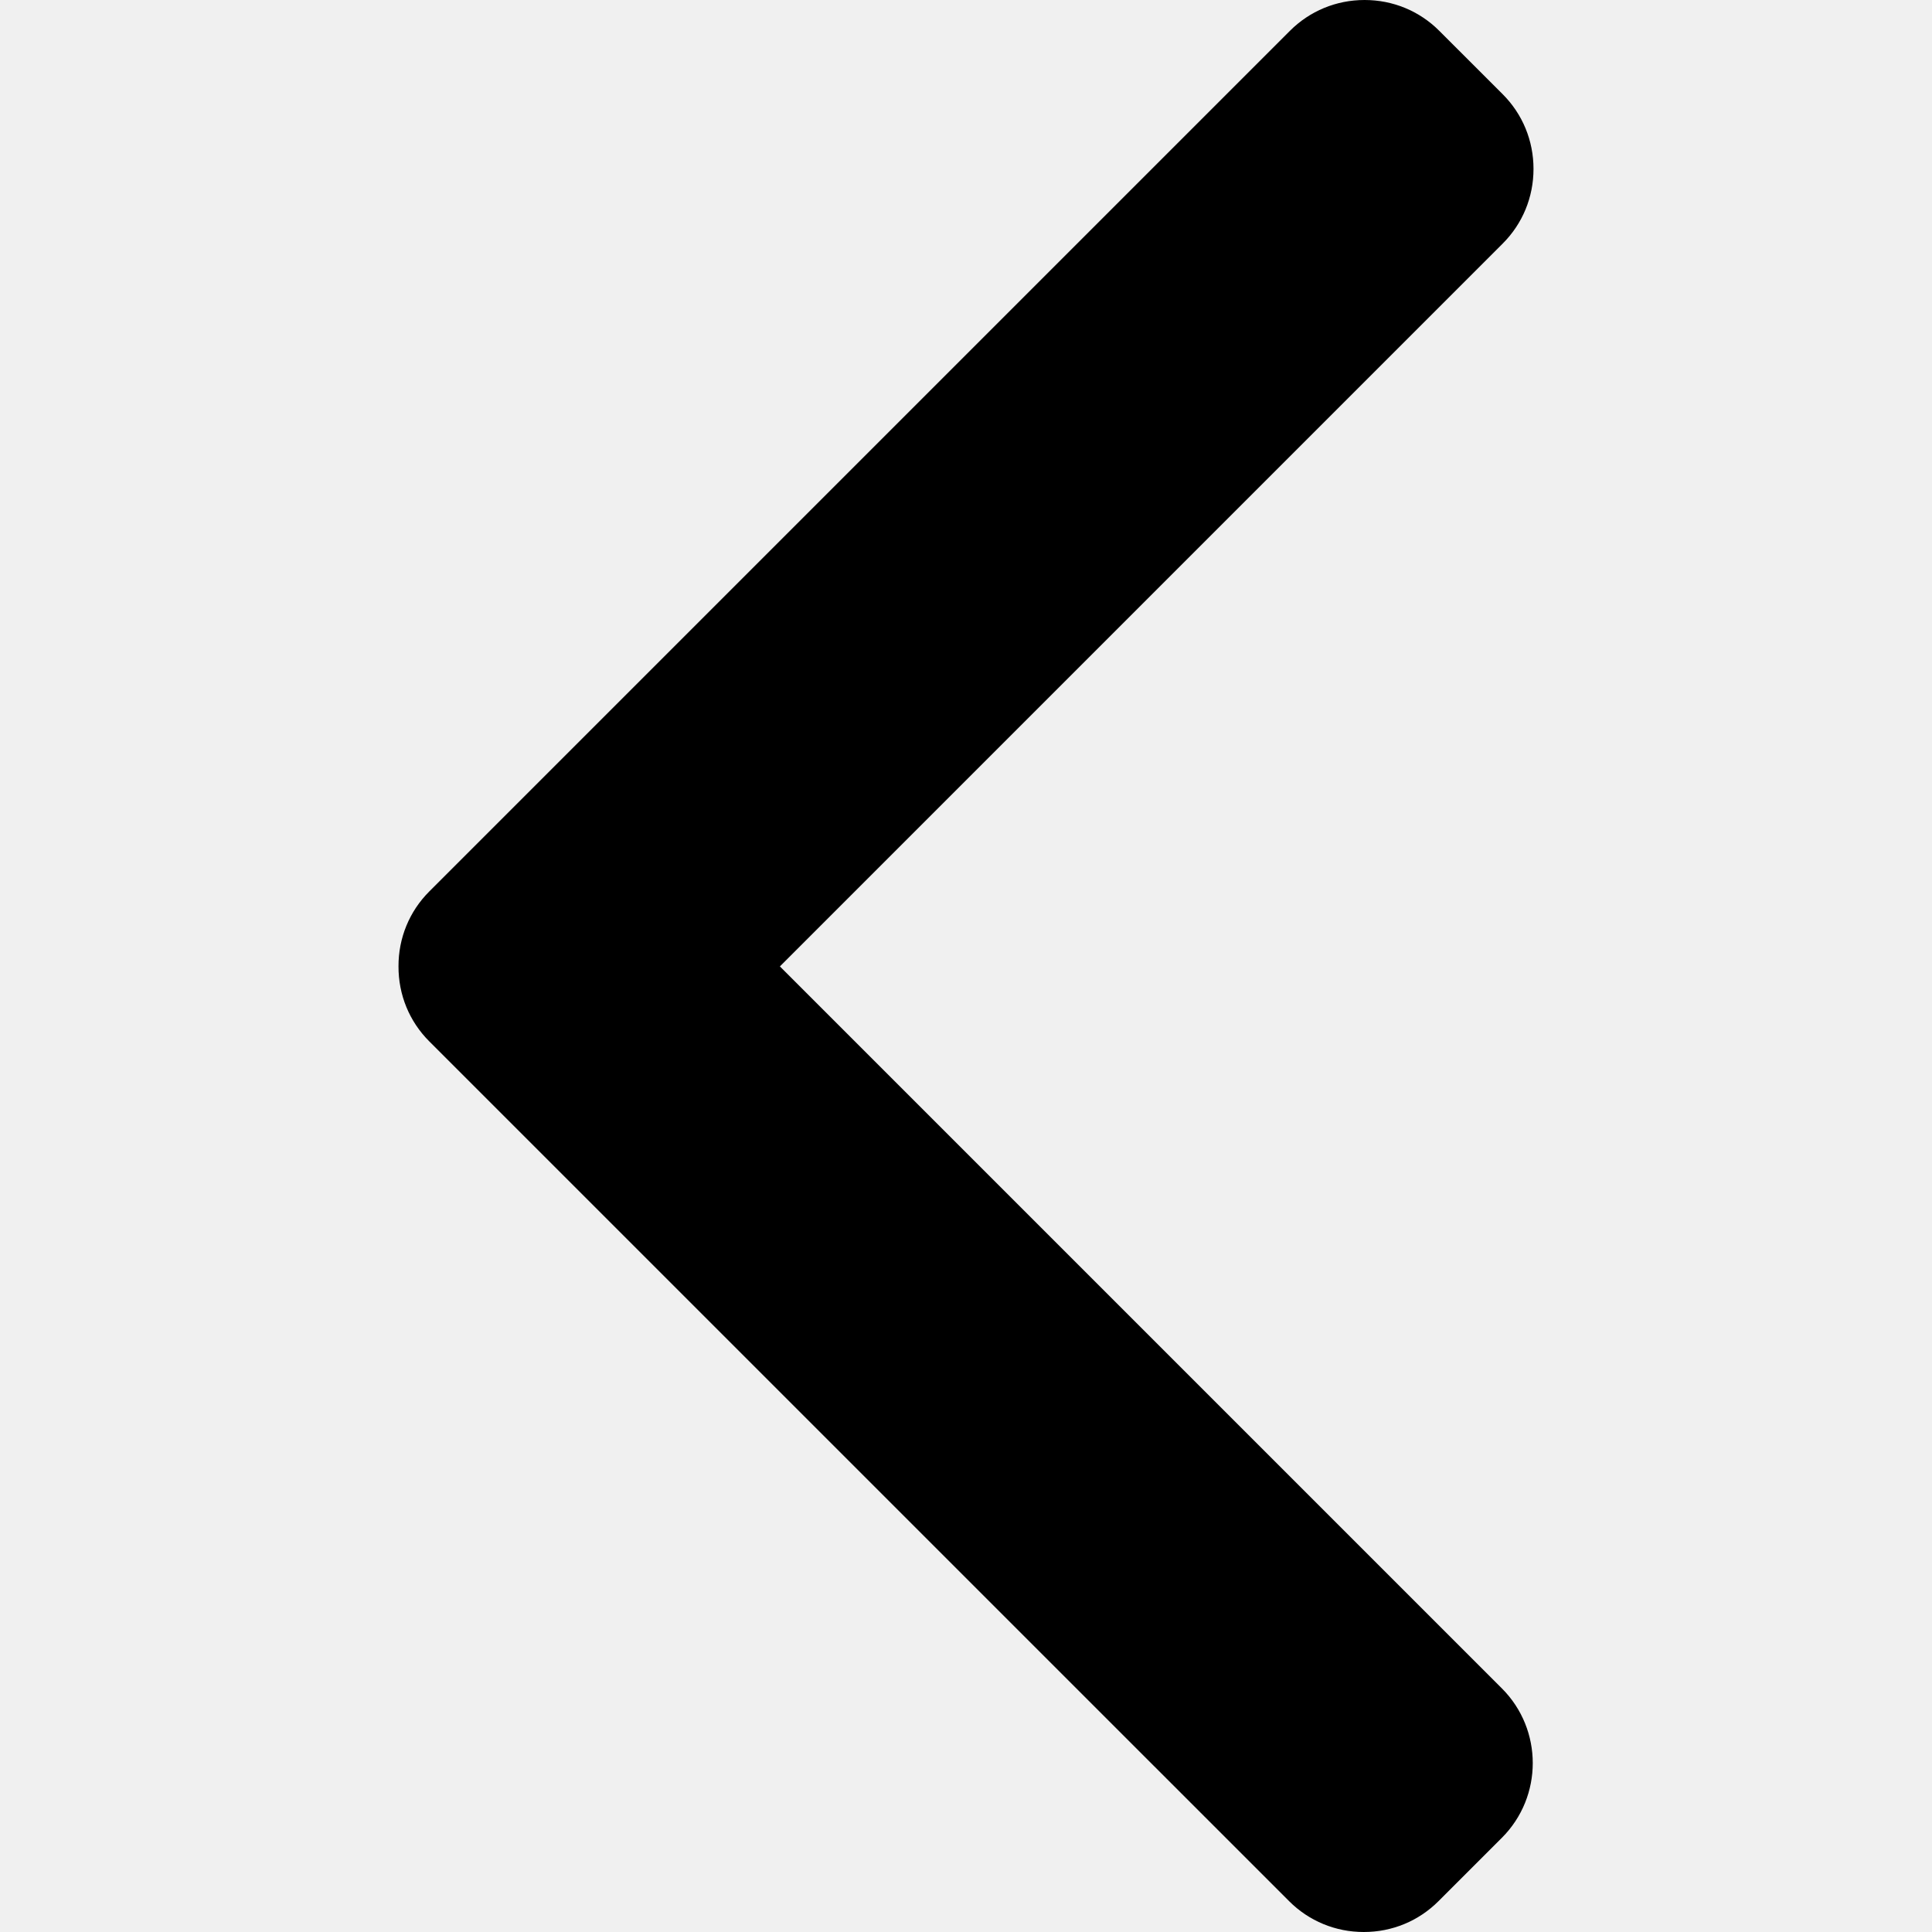
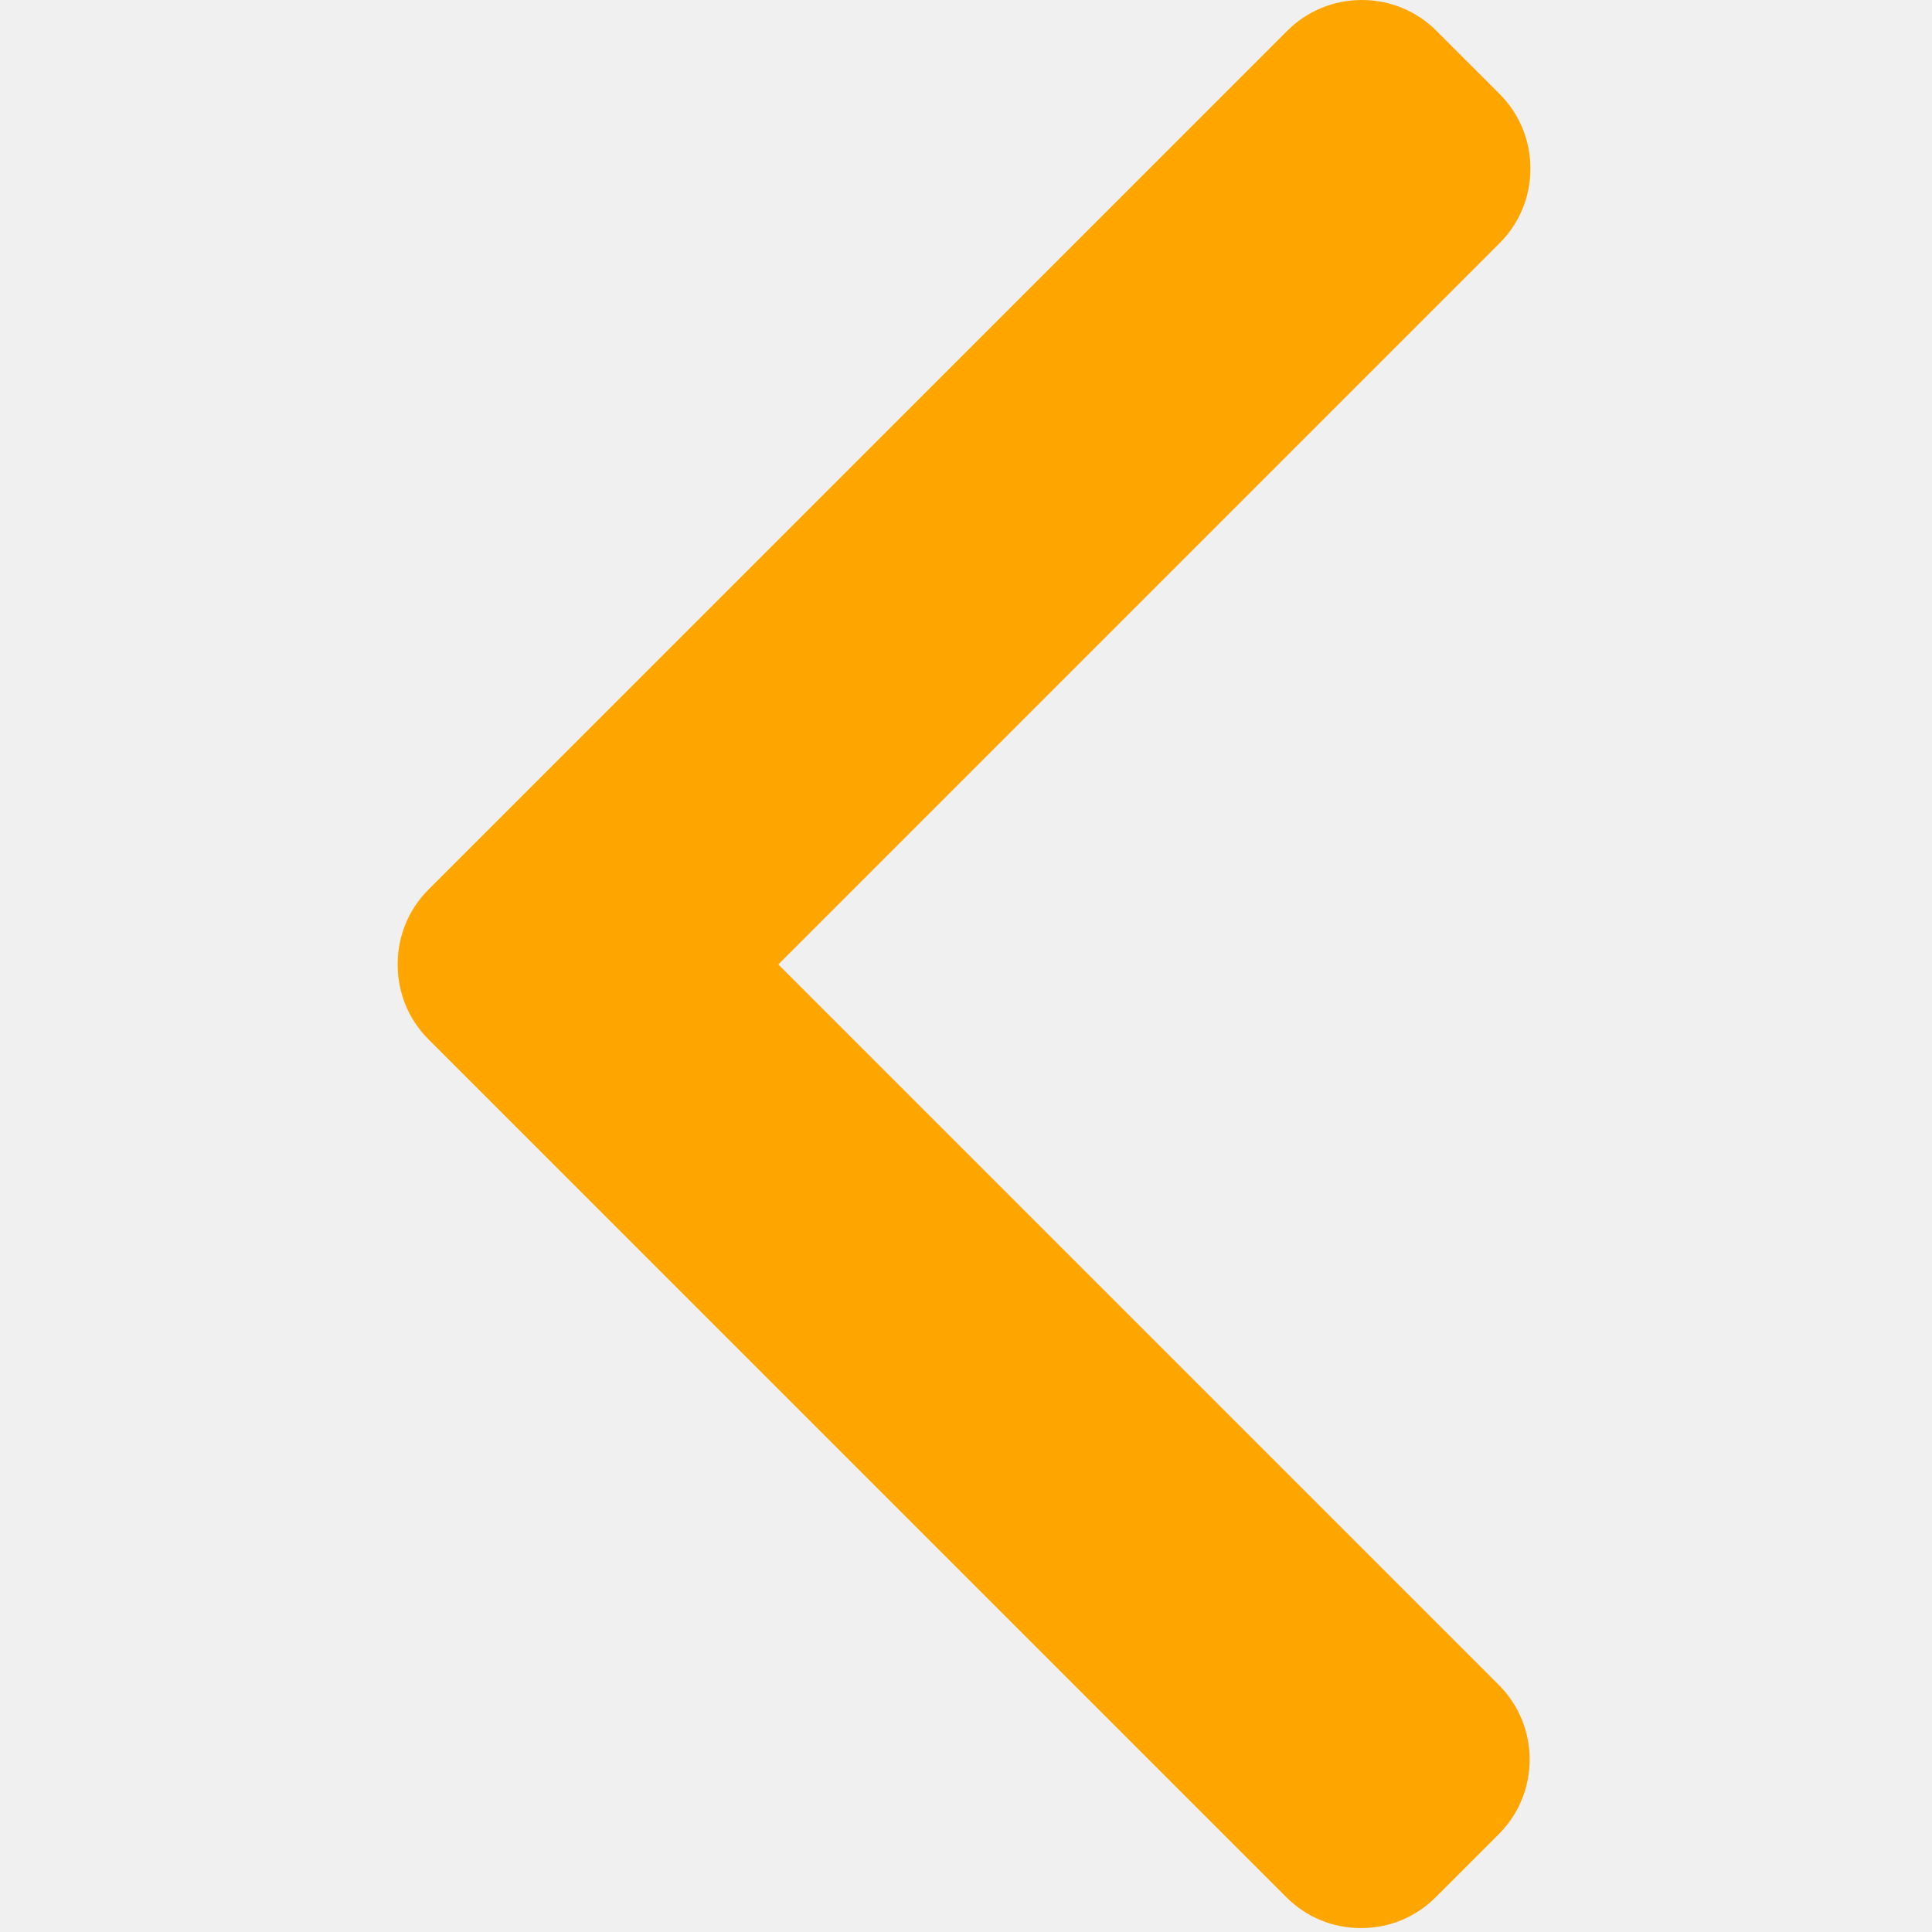
- <svg xmlns="http://www.w3.org/2000/svg" version="1.1" id="Layer_1" x="0px" y="0px" viewBox="0 0 492 492" style="color:rgb(255,255,255) ;" xml:space="preserve">
-   <g>
-     <g>
-       <path d="M198.608,246.104L382.664,62.04c5.068-5.056,7.856-11.816,7.856-19.024c0-7.212-2.788-13.968-7.856-19.032l-16.128-16.12    C361.476,2.792,354.712,0,347.504,0s-13.964,2.792-19.028,7.864L109.328,227.008c-5.084,5.08-7.868,11.868-7.848,19.084    c-0.02,7.248,2.76,14.028,7.848,19.112l218.944,218.932c5.064,5.072,11.82,7.864,19.032,7.864c7.208,0,13.964-2.792,19.032-7.864    l16.124-16.12c10.492-10.492,10.492-27.572,0-38.06L198.608,246.104z" />
-     </g>
+ <svg xmlns="http://www.w3.org/2000/svg" width="493" height="493" viewBox="0 0 493 493" fill="none">
+   <g clip-path="url(#clip0)">
+     <path d="M109.327 265.201L328.275 484.145C333.339 489.213 340.099 492.005 347.307 492.005C354.515 492.005 361.275 489.213 366.339 484.145L382.463 468.025C392.955 457.521 392.955 440.449 382.463 429.961L198.607 246.105L382.667 62.045C387.731 56.977 390.527 50.221 390.527 43.017C390.527 35.805 387.731 29.049 382.667 23.977L366.543 7.861C361.475 2.793 354.719 0.001 347.511 0.001C340.303 0.001 333.543 2.793 328.479 7.861L109.327 227.005C104.251 232.089 101.463 238.877 101.479 246.093C101.463 253.337 104.251 260.121 109.327 265.201Z" fill="#FFA500" />
  </g>
-   <g>
- </g>
-   <g>
- </g>
-   <g>
- </g>
-   <g>
- </g>
-   <g>
- </g>
-   <g>
- </g>
-   <g>
- </g>
-   <g>
- </g>
-   <g>
- </g>
-   <g>
- </g>
-   <g>
- </g>
-   <g>
- </g>
-   <g>
- </g>
-   <g>
- </g>
-   <g>
- </g>
+   <defs>
+     <clipPath id="clip0">
+       <rect width="492.004" height="492.004" fill="white" transform="translate(492.005 492.005) rotate(180)" />
+     </clipPath>
+   </defs>
</svg>
